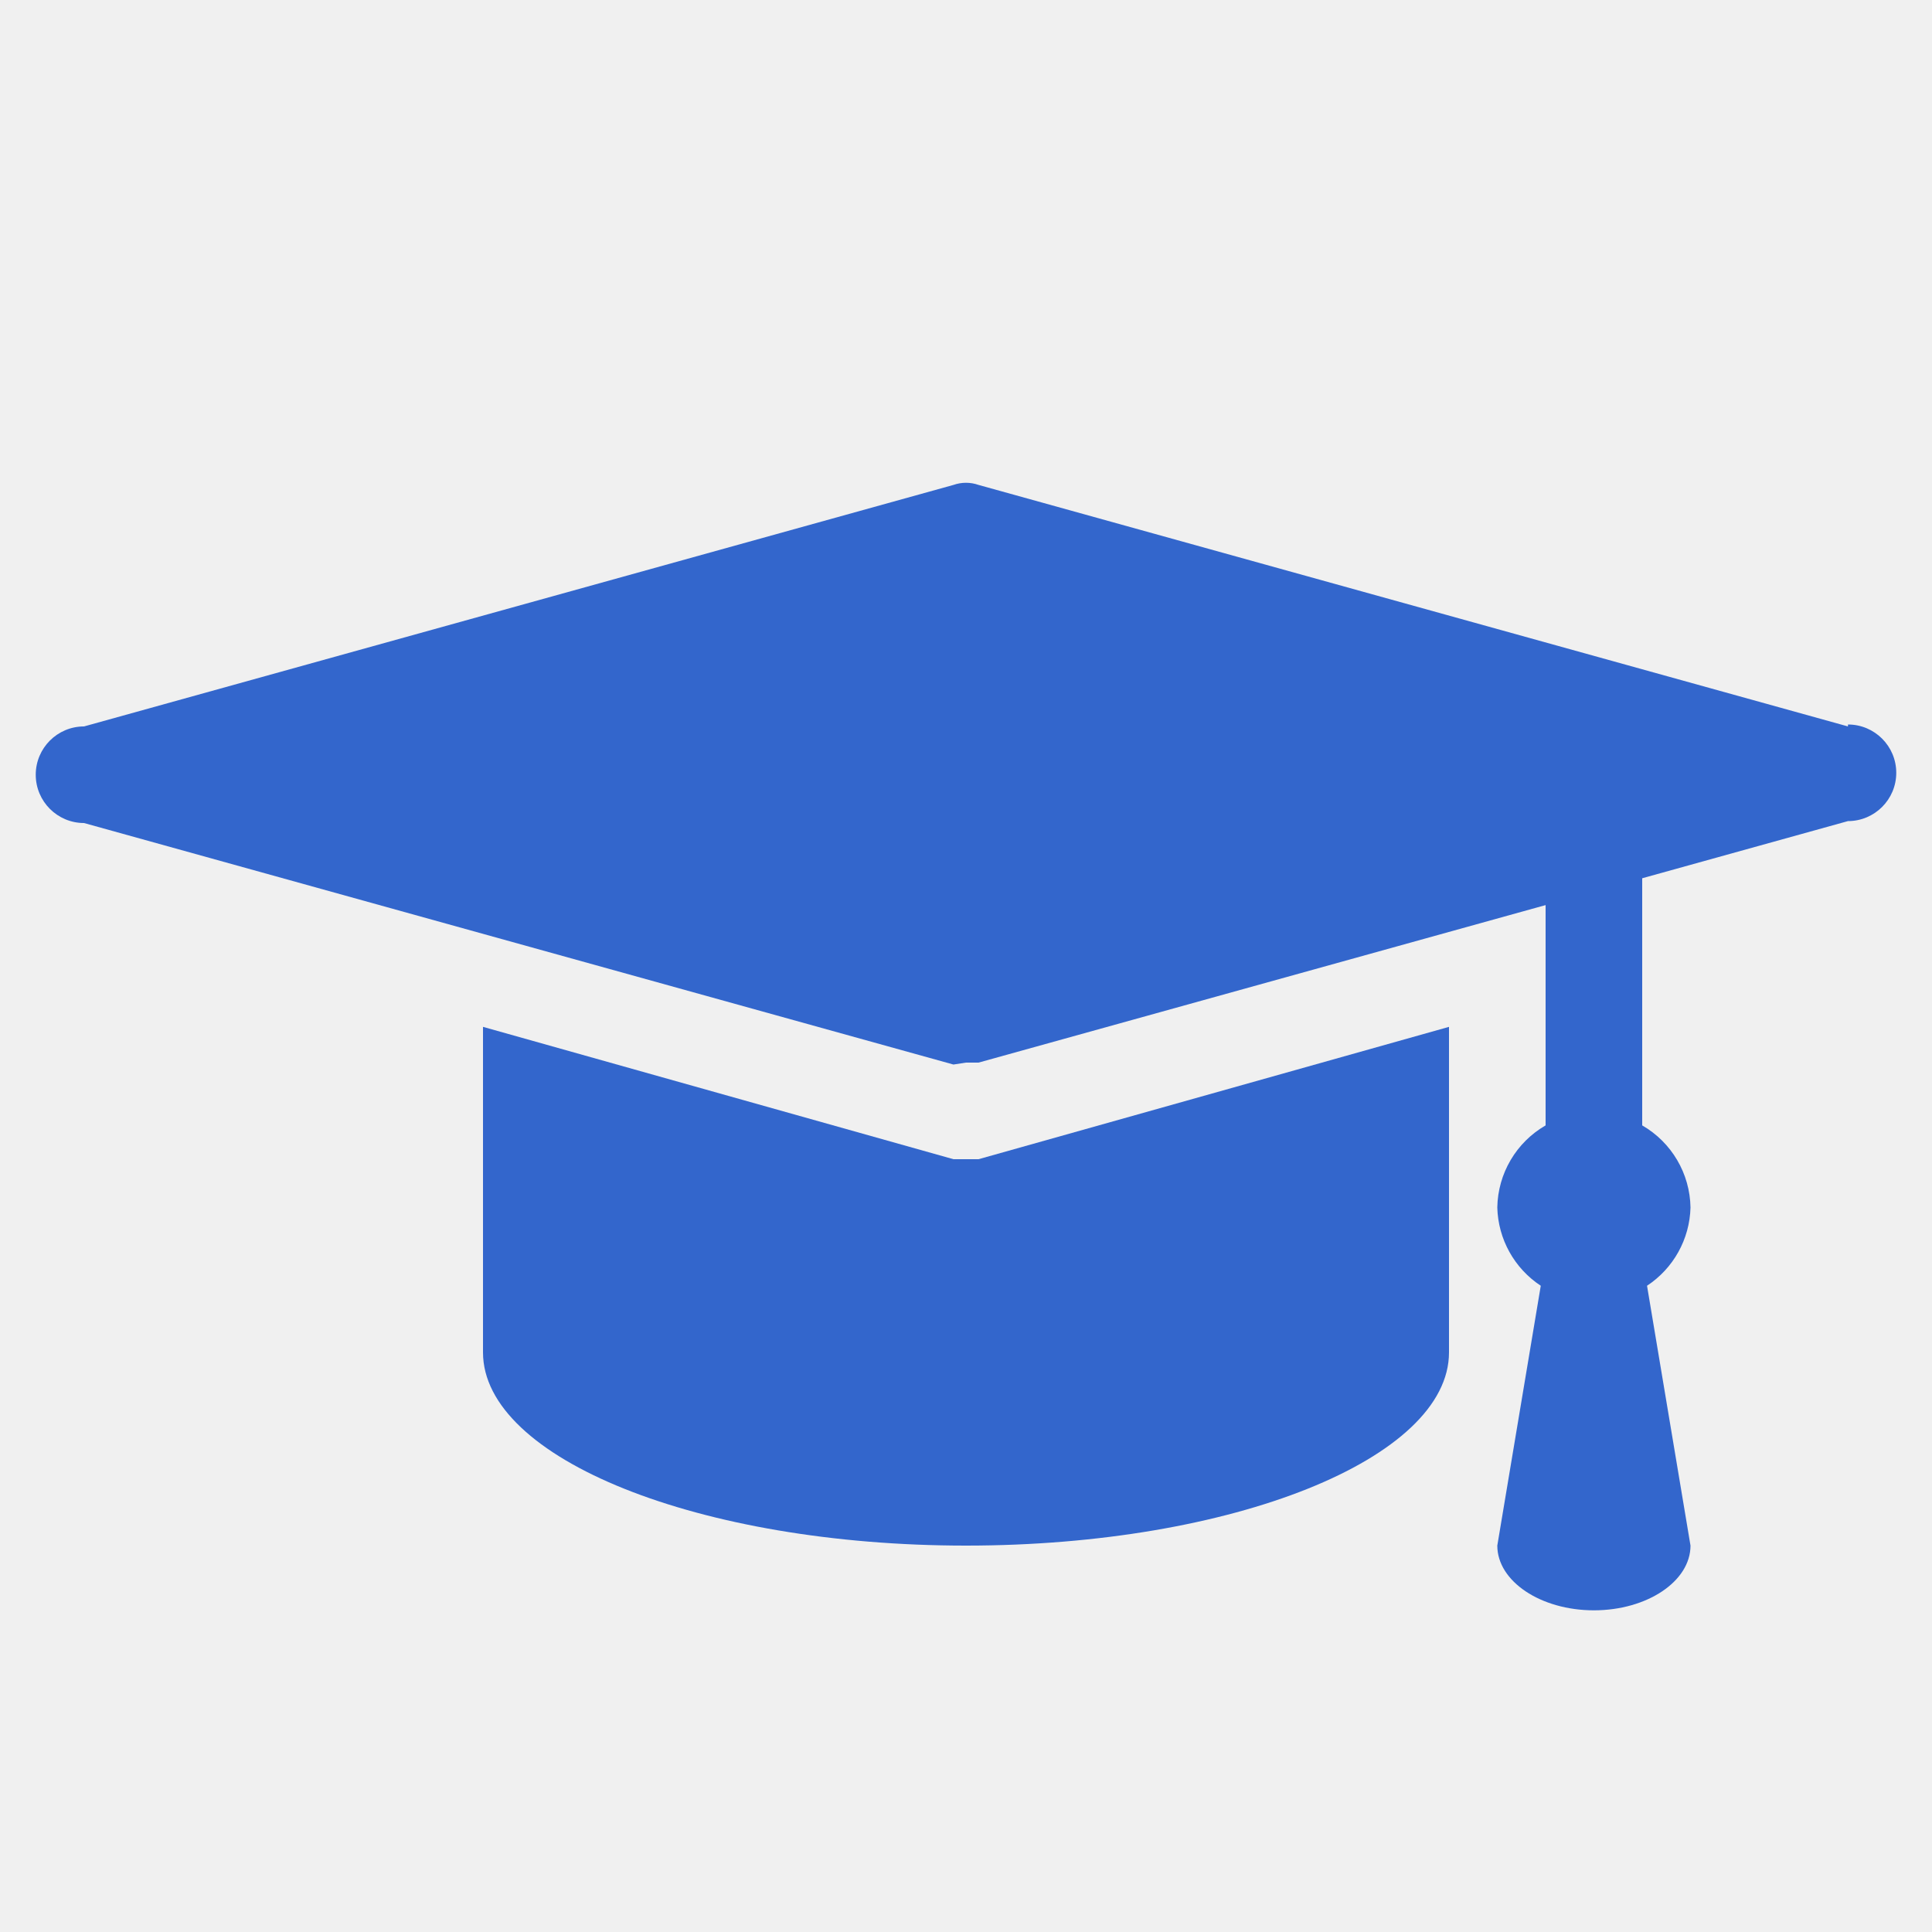
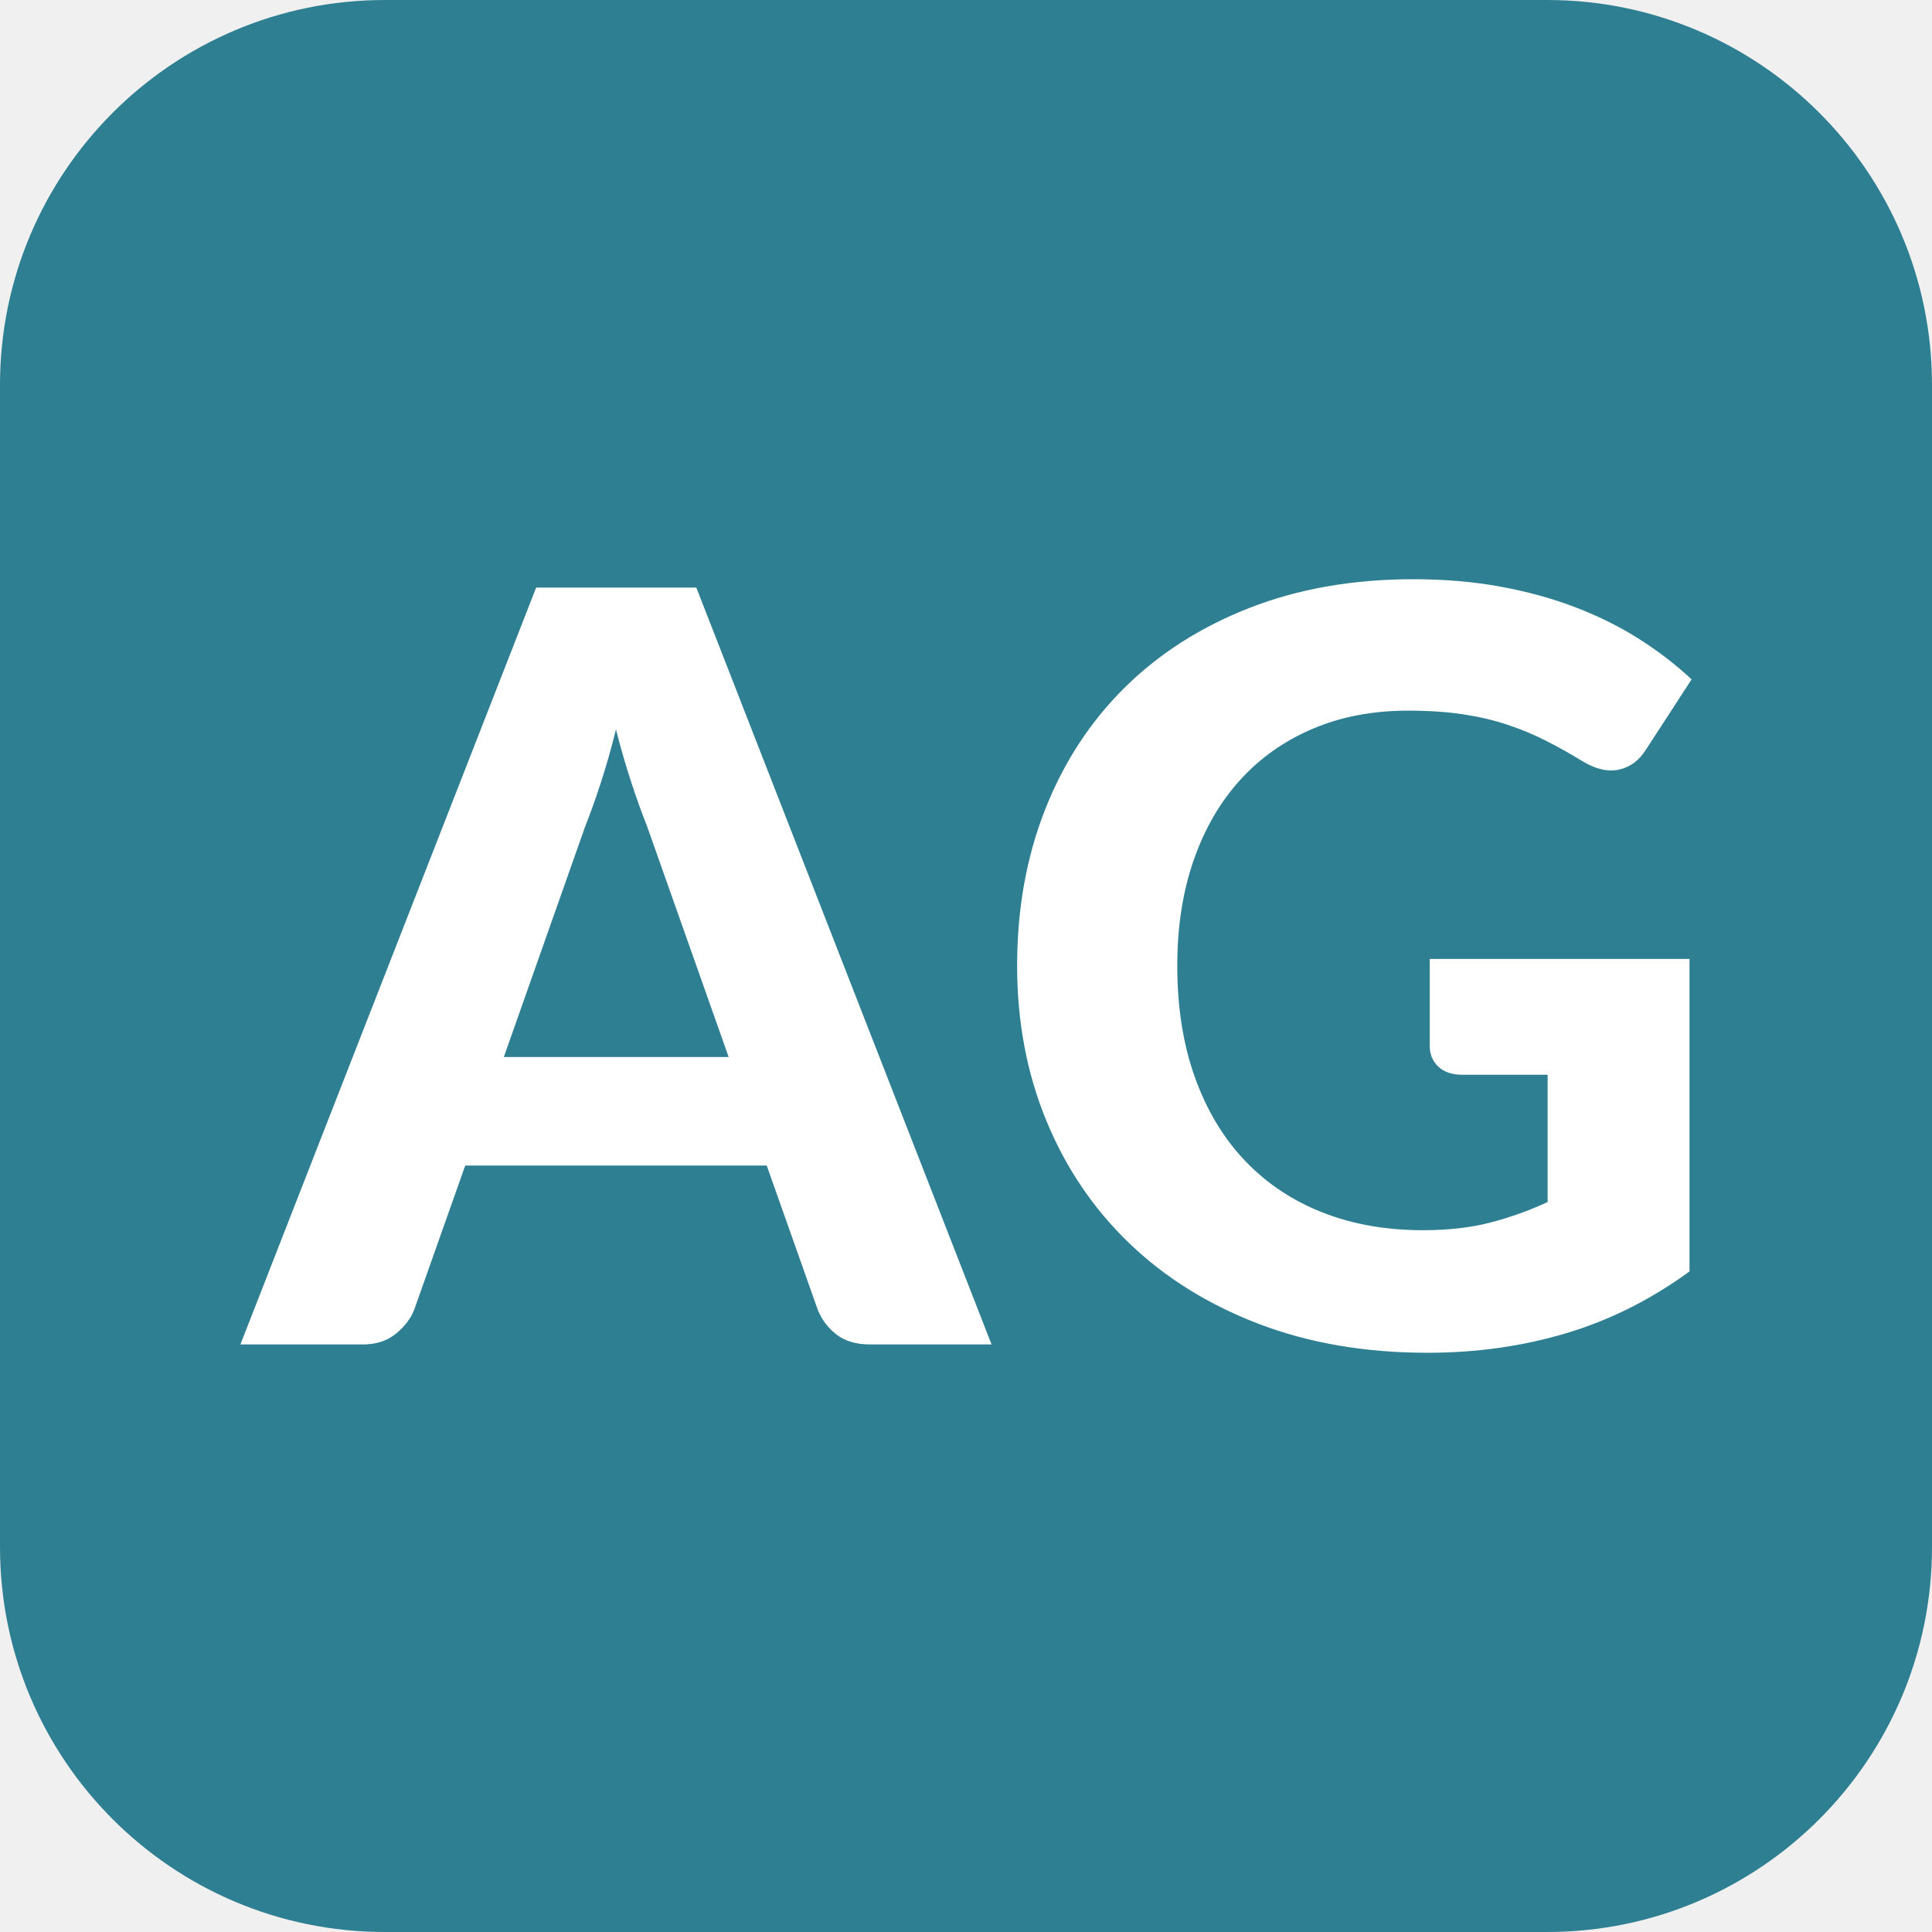
- <svg xmlns="http://www.w3.org/2000/svg" viewBox="2 2 20 20">
-   <path d="M12.13,14,12,14l-.13,0L7,12.63V16c0,1.1,2.24,2,5,2s5-.9,5-2V12.63Z" fill="#36c" />
-   <path d="M21.13,9.52l-9-2.5a.39.39,0,0,0-.26,0l-9,2.5a.5.5,0,0,0,0,1l9,2.5L12,13l.13,0,9-2.5a.5.5,0,0,0,0-1Z" fill="#36c" />
-   <path d="M19.5,14.5a1,1,0,0,0-.5-.85V10H18v3.65a1,1,0,0,0-.5.85,1,1,0,0,0,.45.81L17.5,18c0,.37.45.67,1,.67s1-.3,1-.67l-.45-2.69A1,1,0,0,0,19.5,14.5Z" fill="#36c" />
+ <svg xmlns="http://www.w3.org/2000/svg" viewBox="0 0 512 512">
+   <rect width="512" height="512" rx="102" fill="#2f7f93" />
+   <path d="M193.1 280.12 171.4 218.74Q169.46 213.91 167.32 207.41Q165.18 200.91 163.24 193.31Q161.31 201.05 159.16 207.62Q157.02 214.18 155.08 219.02L133.52 280.12ZM262.77 356.29H230.56Q225.17 356.29 221.79 353.74Q218.4 351.18 216.74 347.17L203.19 308.88H123.29L109.74 347.17Q108.36 350.63 104.9 353.46Q101.45 356.29 96.19 356.29H63.71L142.09 155.71H184.53ZM378.9 254.13H447.74V336.94Q432.39 348.14 415.05 353.32Q397.7 358.5 378.34 358.5Q353.6 358.5 333.55 350.83Q313.51 343.16 299.27 329.47Q285.03 315.79 277.29 296.99Q269.55 278.19 269.55 255.93Q269.55 233.4 276.94 214.6Q284.34 195.8 298.02 182.25Q311.71 168.7 331.13 161.1Q350.56 153.5 374.61 153.5Q387.05 153.5 397.83 155.5Q408.62 157.5 417.74 161.03Q426.86 164.55 434.47 169.39Q442.07 174.23 448.29 180.04L436.26 198.56Q433.5 202.98 429.08 203.95Q424.65 204.92 419.4 201.74Q414.42 198.7 409.65 196.28Q404.88 193.86 399.49 192.06Q394.1 190.27 387.74 189.3Q381.38 188.33 373.09 188.33Q359.13 188.33 347.79 193.17Q336.46 198.01 328.51 206.86Q320.56 215.7 316.27 228.14Q311.99 240.59 311.99 255.93Q311.99 272.52 316.69 285.58Q321.39 298.65 329.96 307.63Q338.53 316.62 350.49 321.32Q362.44 326.02 377.1 326.02Q387.05 326.02 394.86 324.01Q402.67 322.01 410.14 318.55V284.82H387.47Q383.46 284.82 381.18 282.68Q378.9 280.54 378.9 277.22Z" fill="#ffffff" />
</svg>
